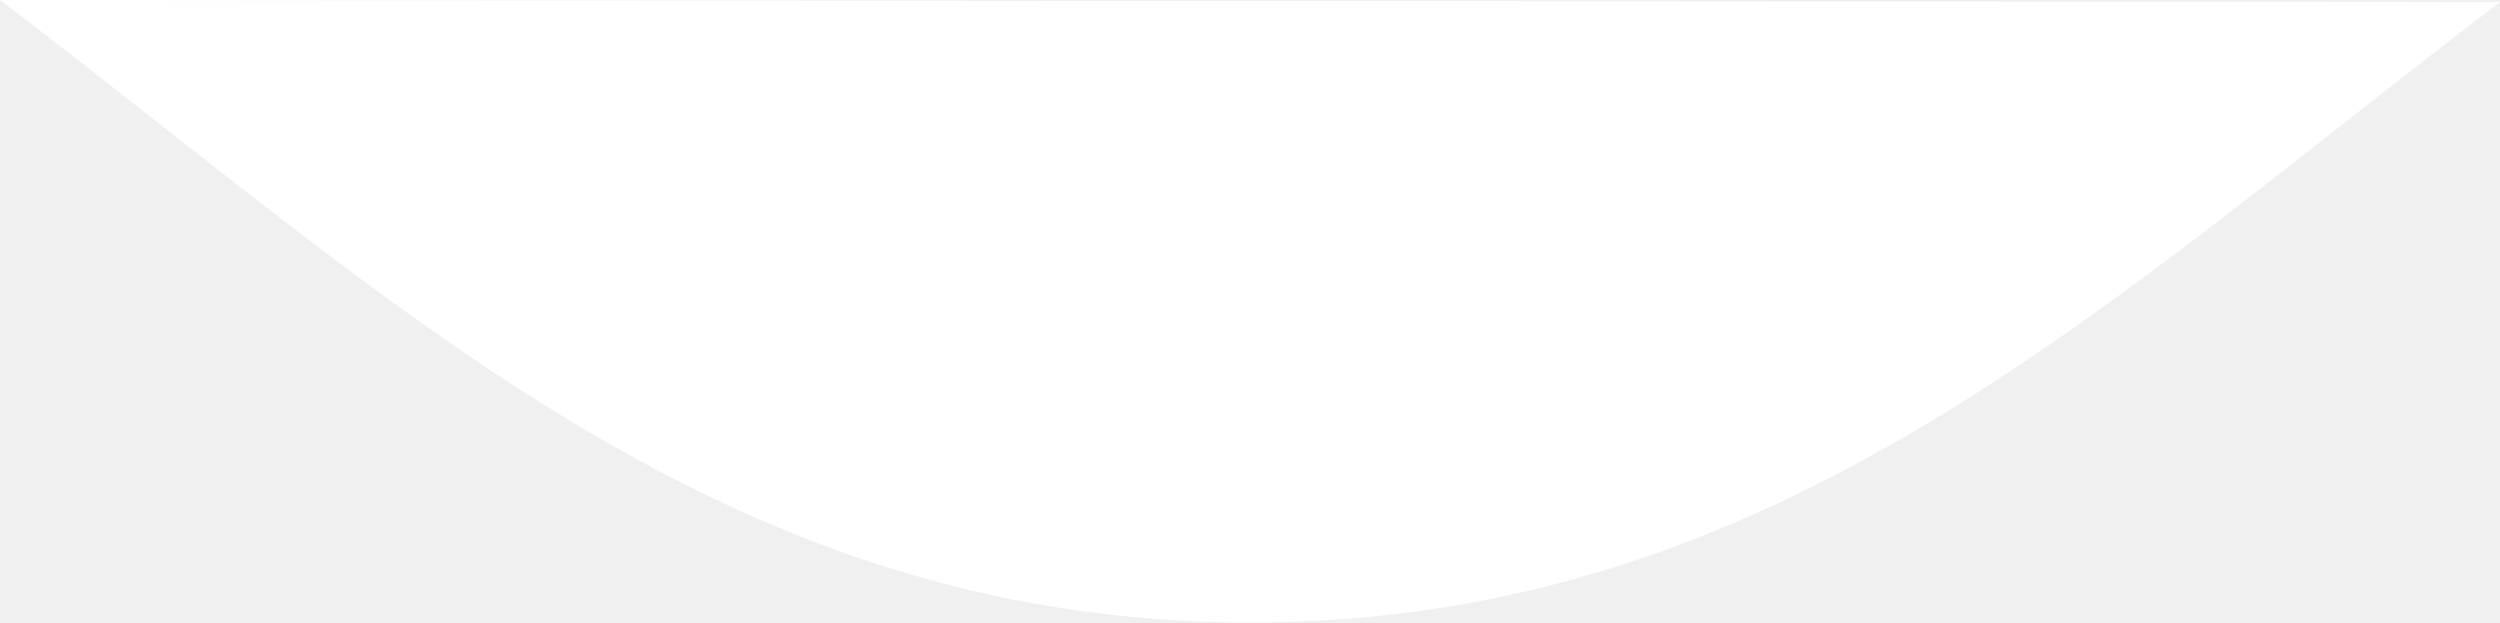
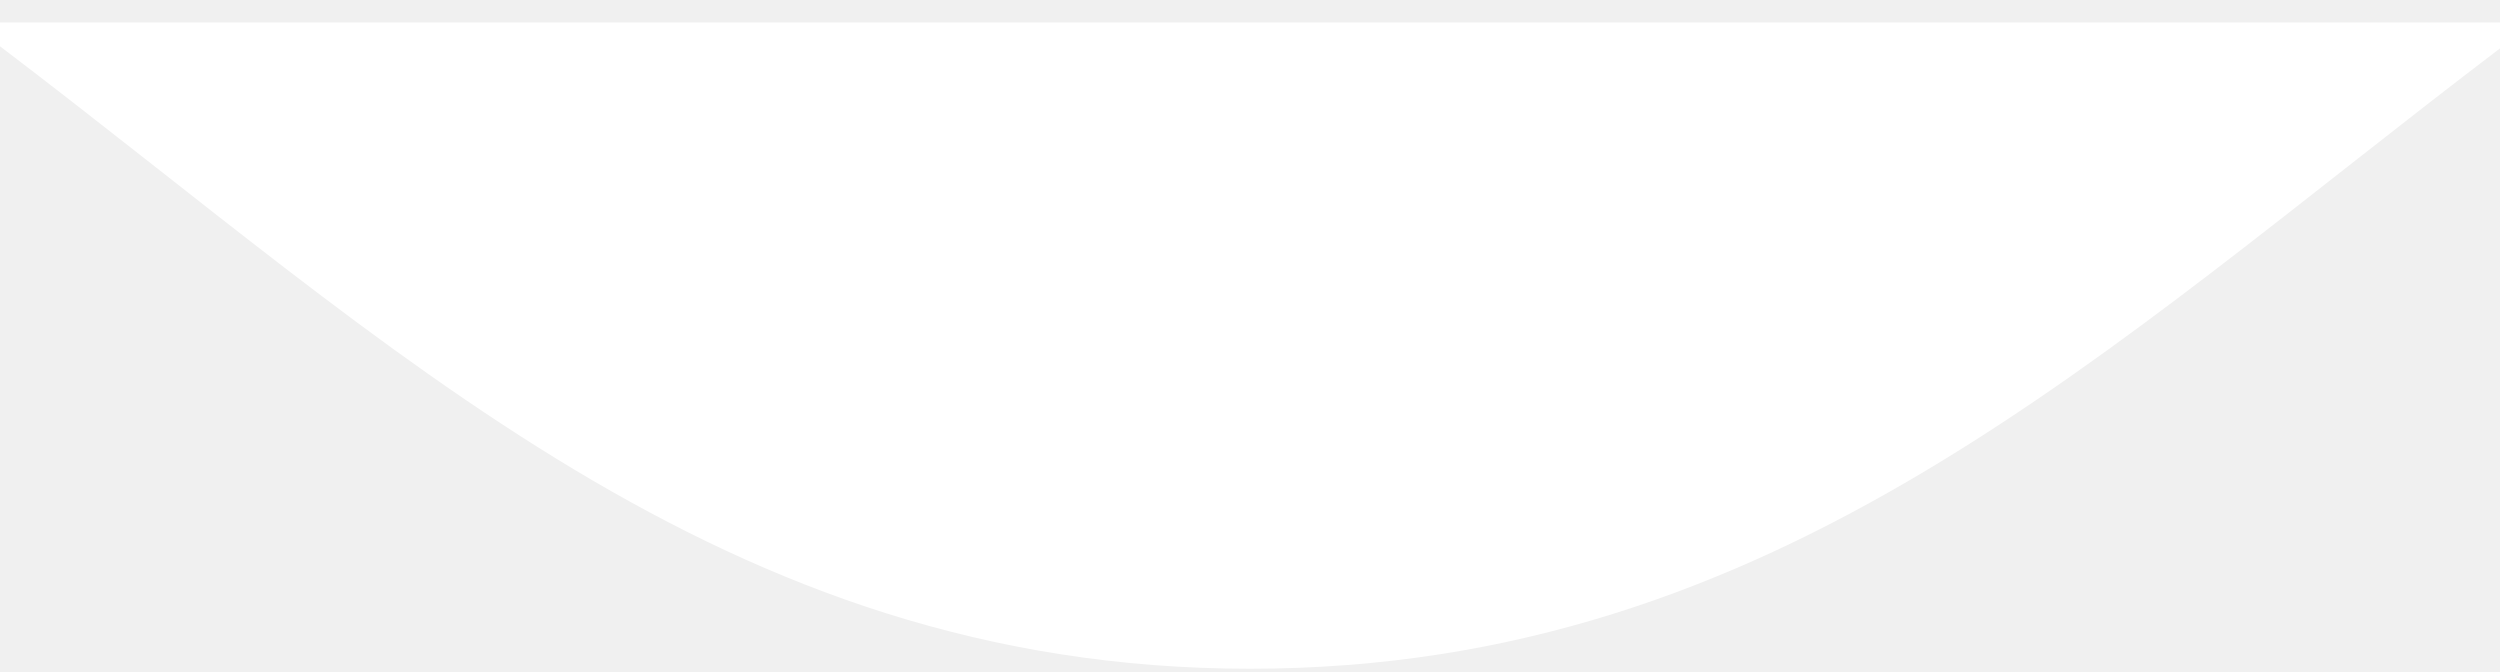
- <svg xmlns="http://www.w3.org/2000/svg" id="Laag_1" data-name="Laag 1" viewBox="0 0 108 26.88">
-   <defs>
-     <style>.cls-1{fill:#fff;}</style>
-   </defs>
-   <path class="cls-1" d="M108,.09C91,13,76.86,26.89,54,26.89S17,12.9,0,0Z" />
+ <svg xmlns="http://www.w3.org/2000/svg" width="108px" height="29px" viewBox="0 0 108 29" version="1.1">
+   <g id="Page-1" stroke="none" stroke-width="1" fill="none" fill-rule="evenodd">
+     <g id="bolletje_white" transform="translate(0, 0.971569)" fill="#FFFFFF" fill-rule="nonzero">
+       <path d="M108,1.118 C91,14.028 76.86,27.918 54,27.918 C31.14,27.918 17,13.928 0,1.028 L0,0 L108,0 L108,1.118 Z" id="Path" />
+     </g>
+   </g>
</svg>
